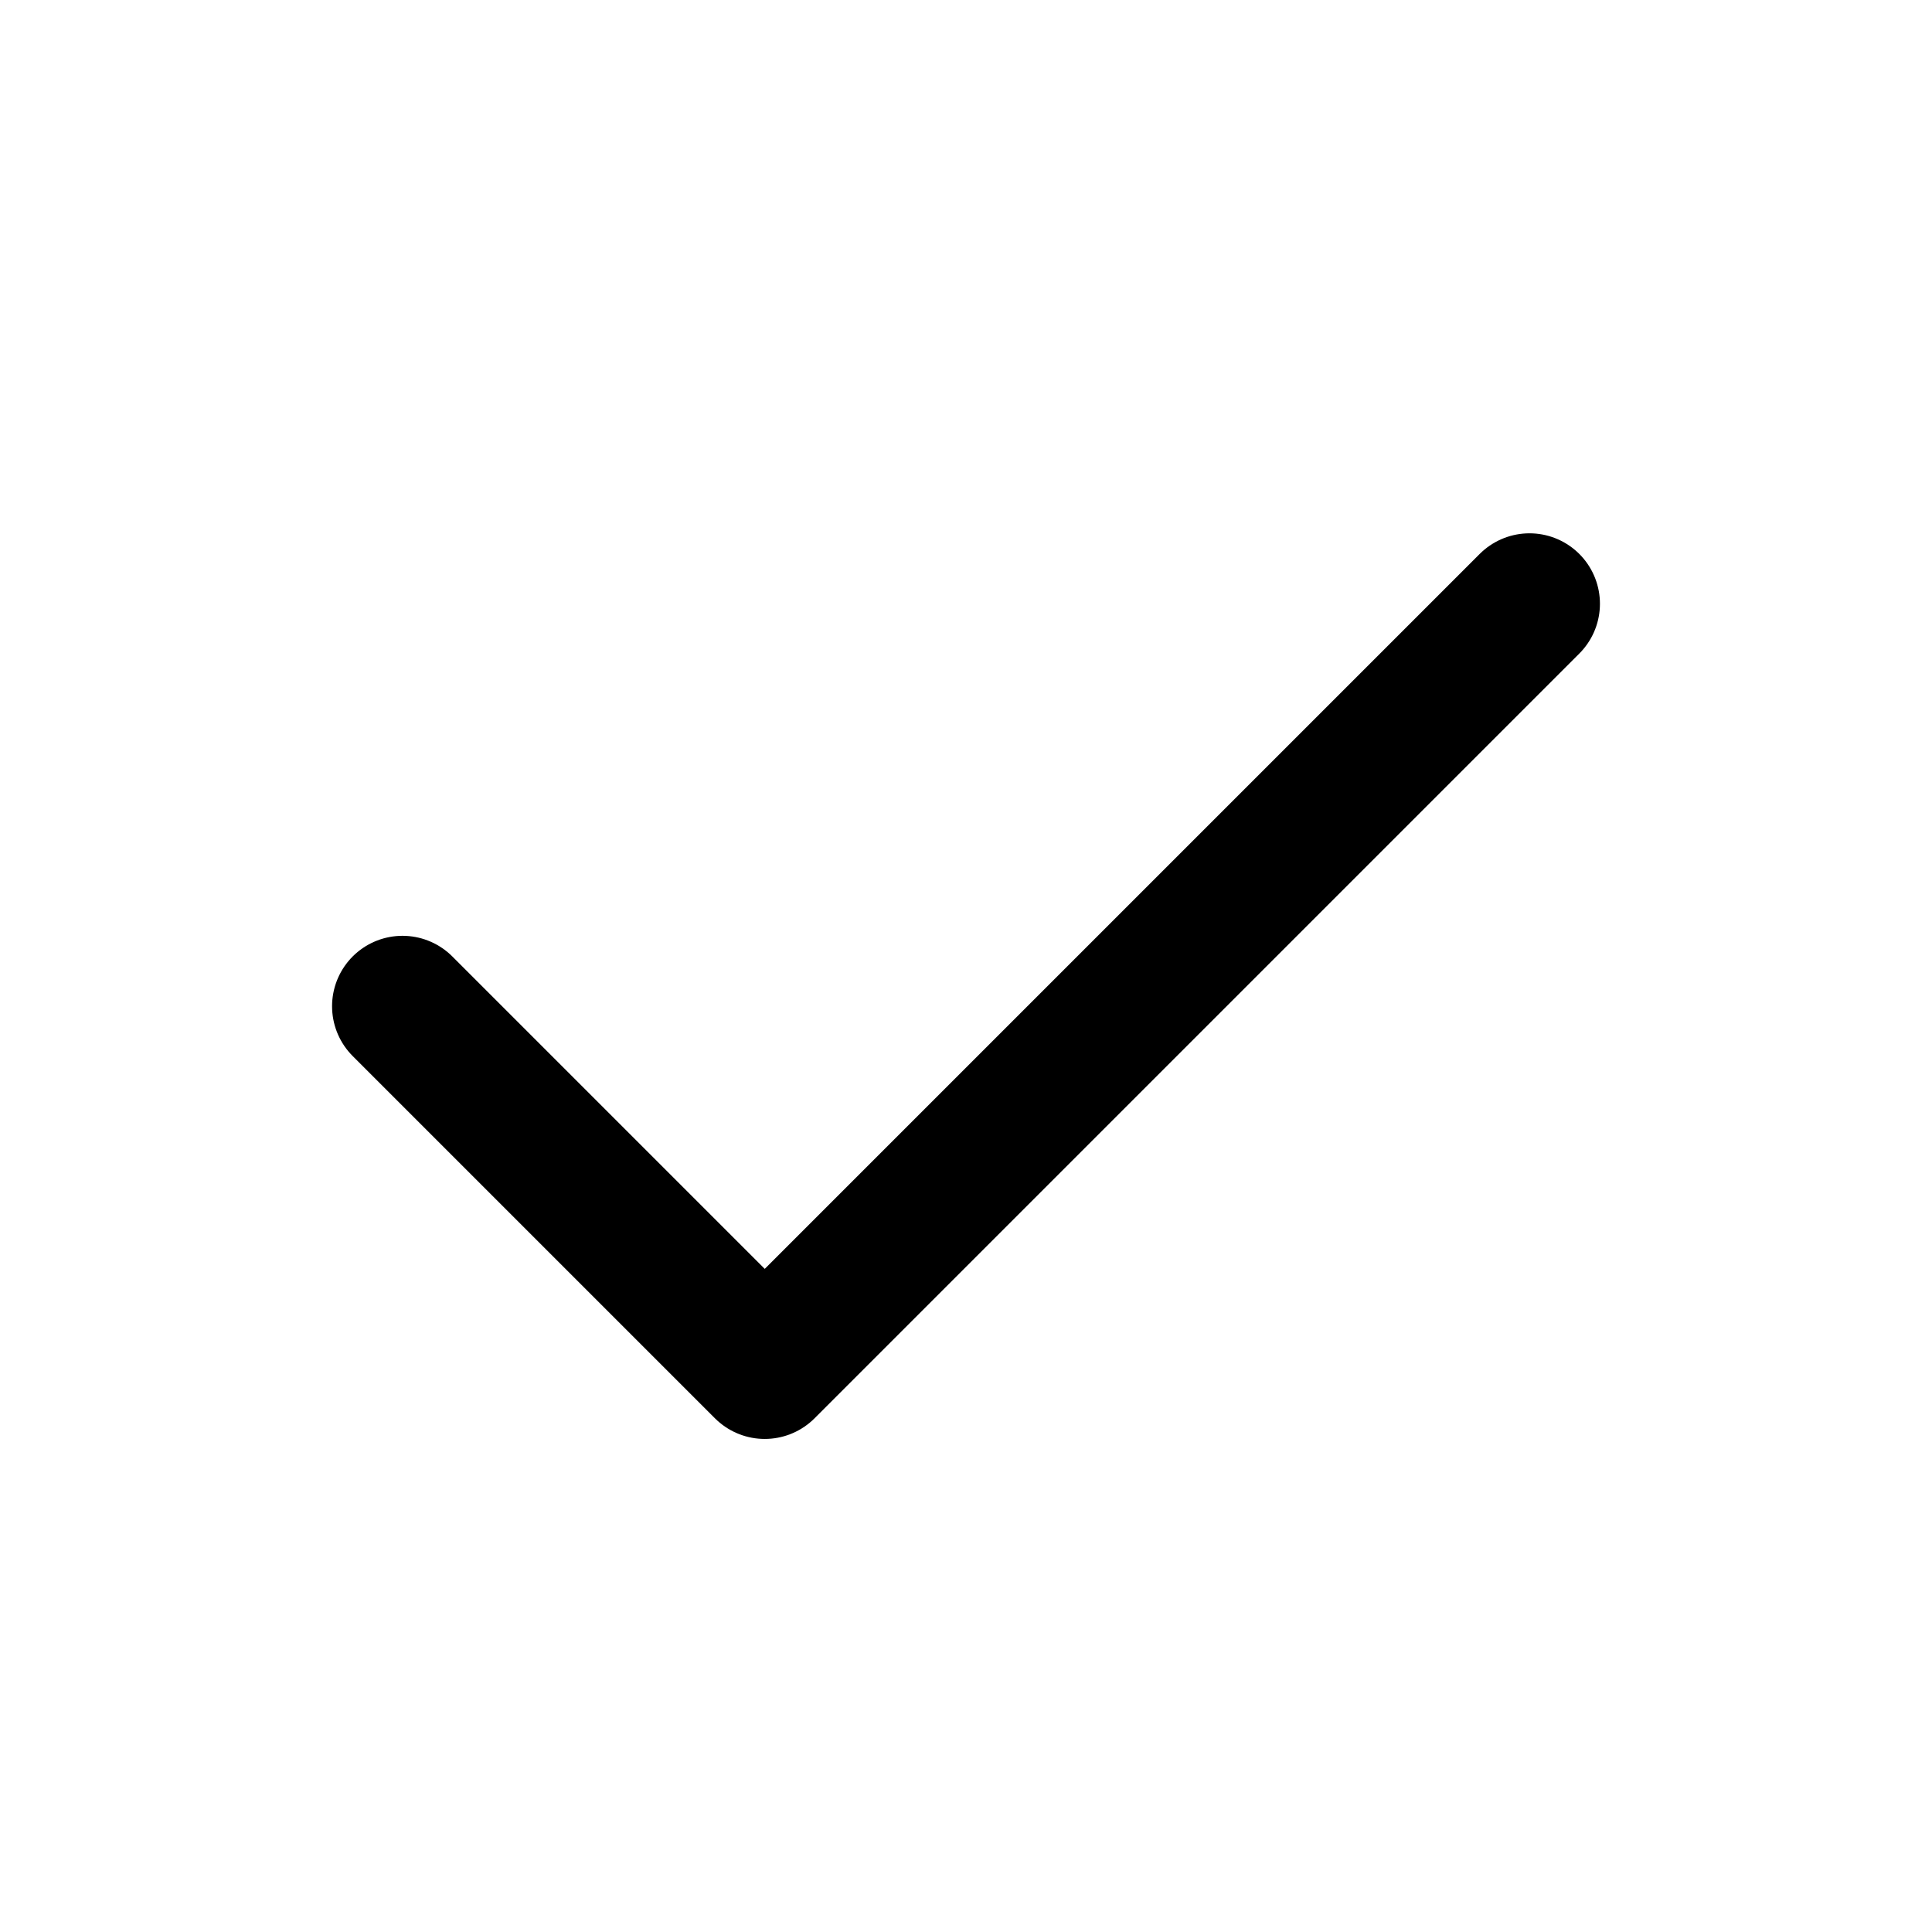
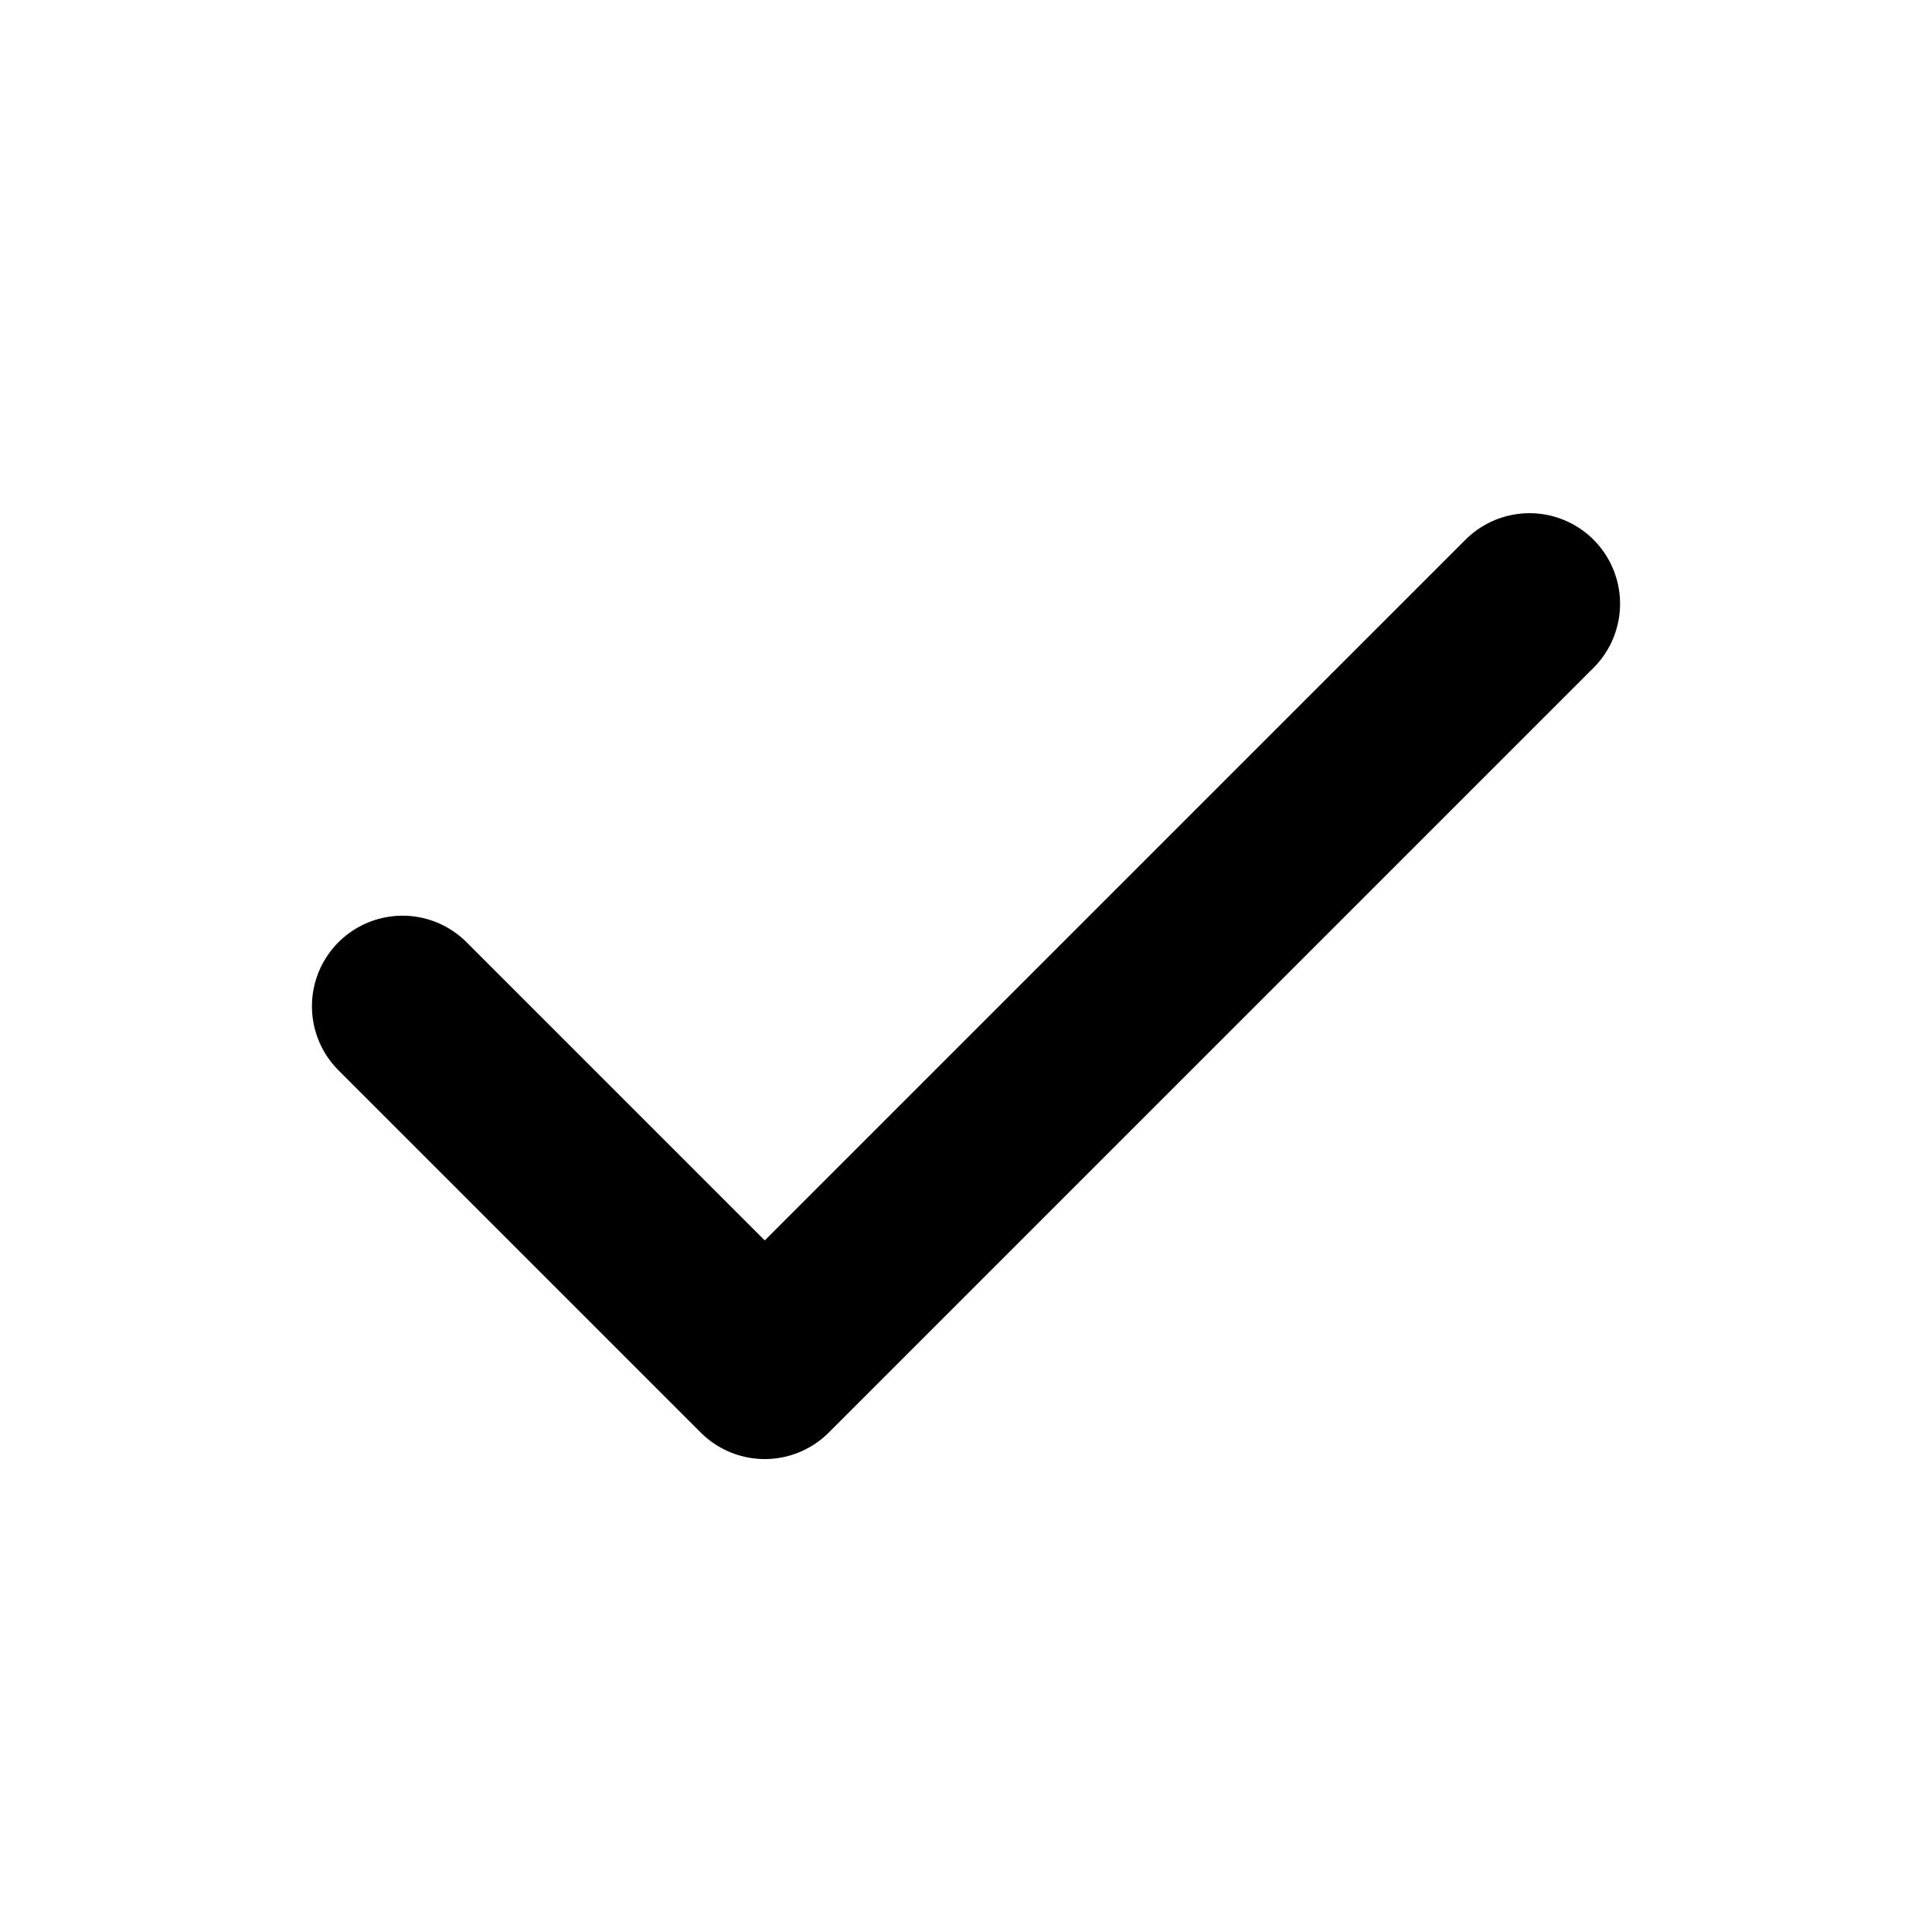
- <svg xmlns="http://www.w3.org/2000/svg" width="24" height="24" viewBox="0 0 24 24" fill="none" stroke="black" stroke-width="1.75" stroke-linecap="round" stroke-linejoin="round">
+ <svg xmlns="http://www.w3.org/2000/svg" width="24" height="24" viewBox="0 0 24 24" fill="none" stroke="black" stroke-width="2.25" stroke-linecap="round" stroke-linejoin="round">
  <path d="M5 12.5l4.5 4.5L19 7.5" />
</svg>
